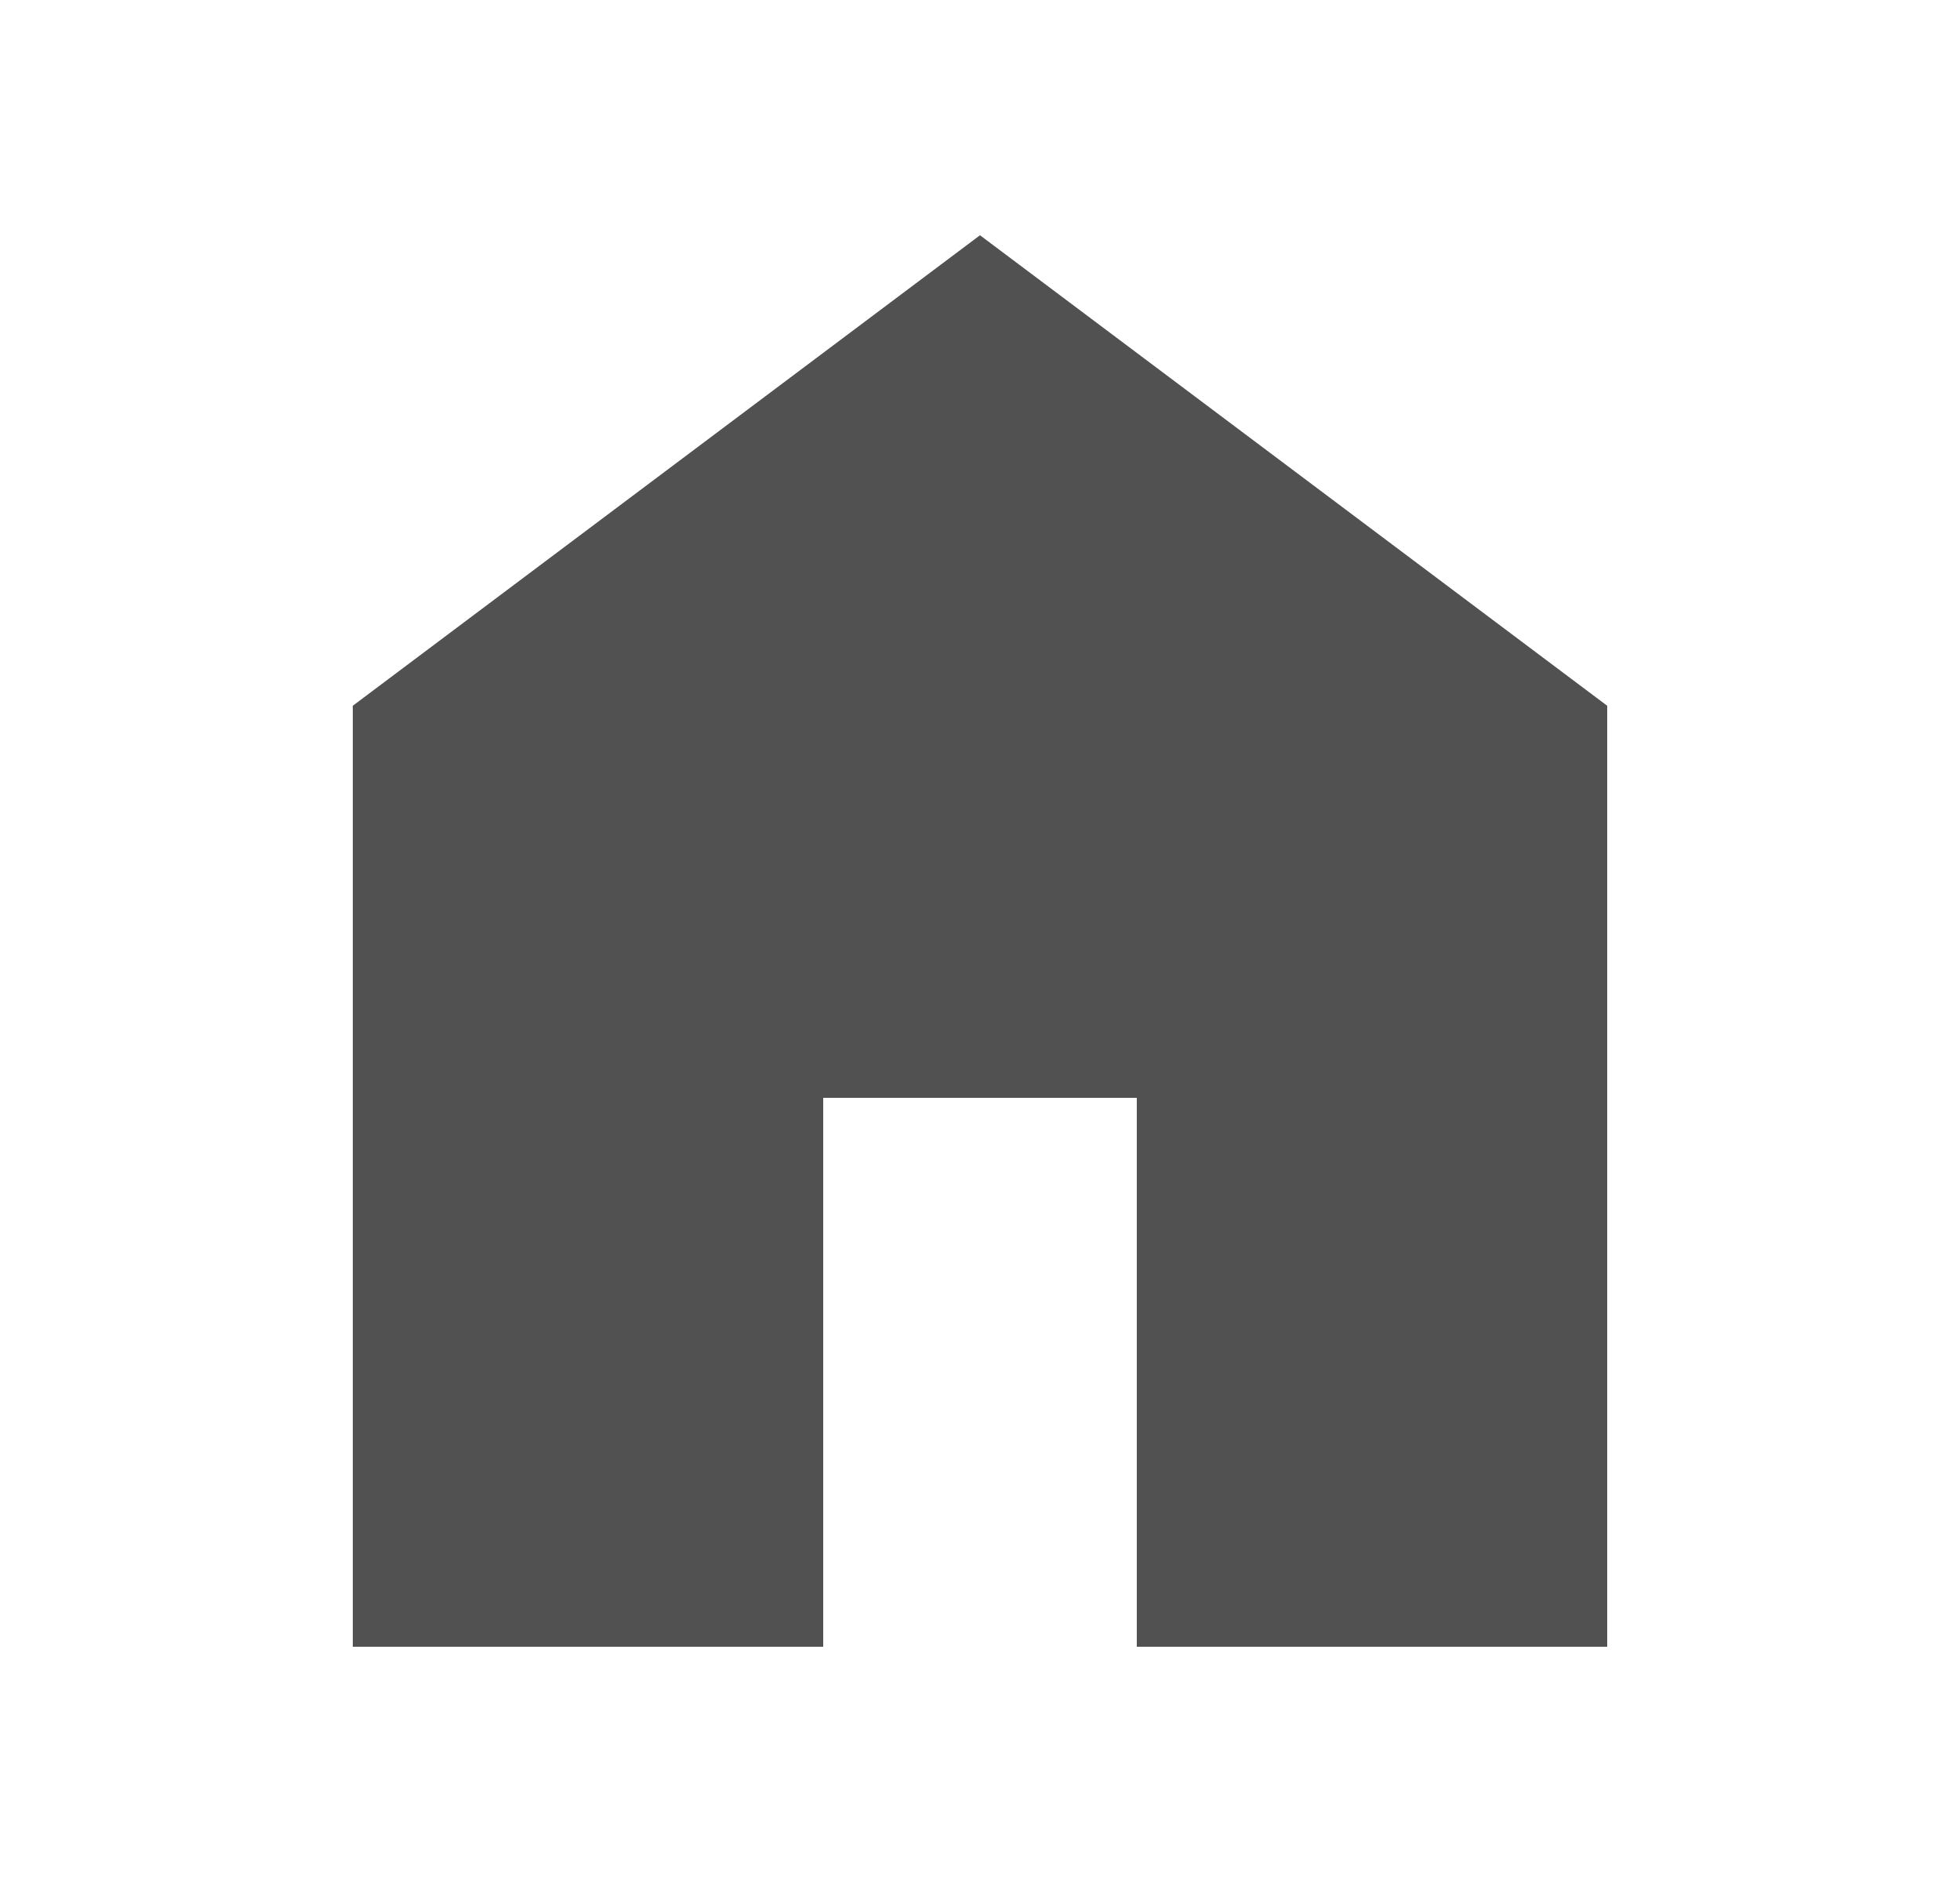
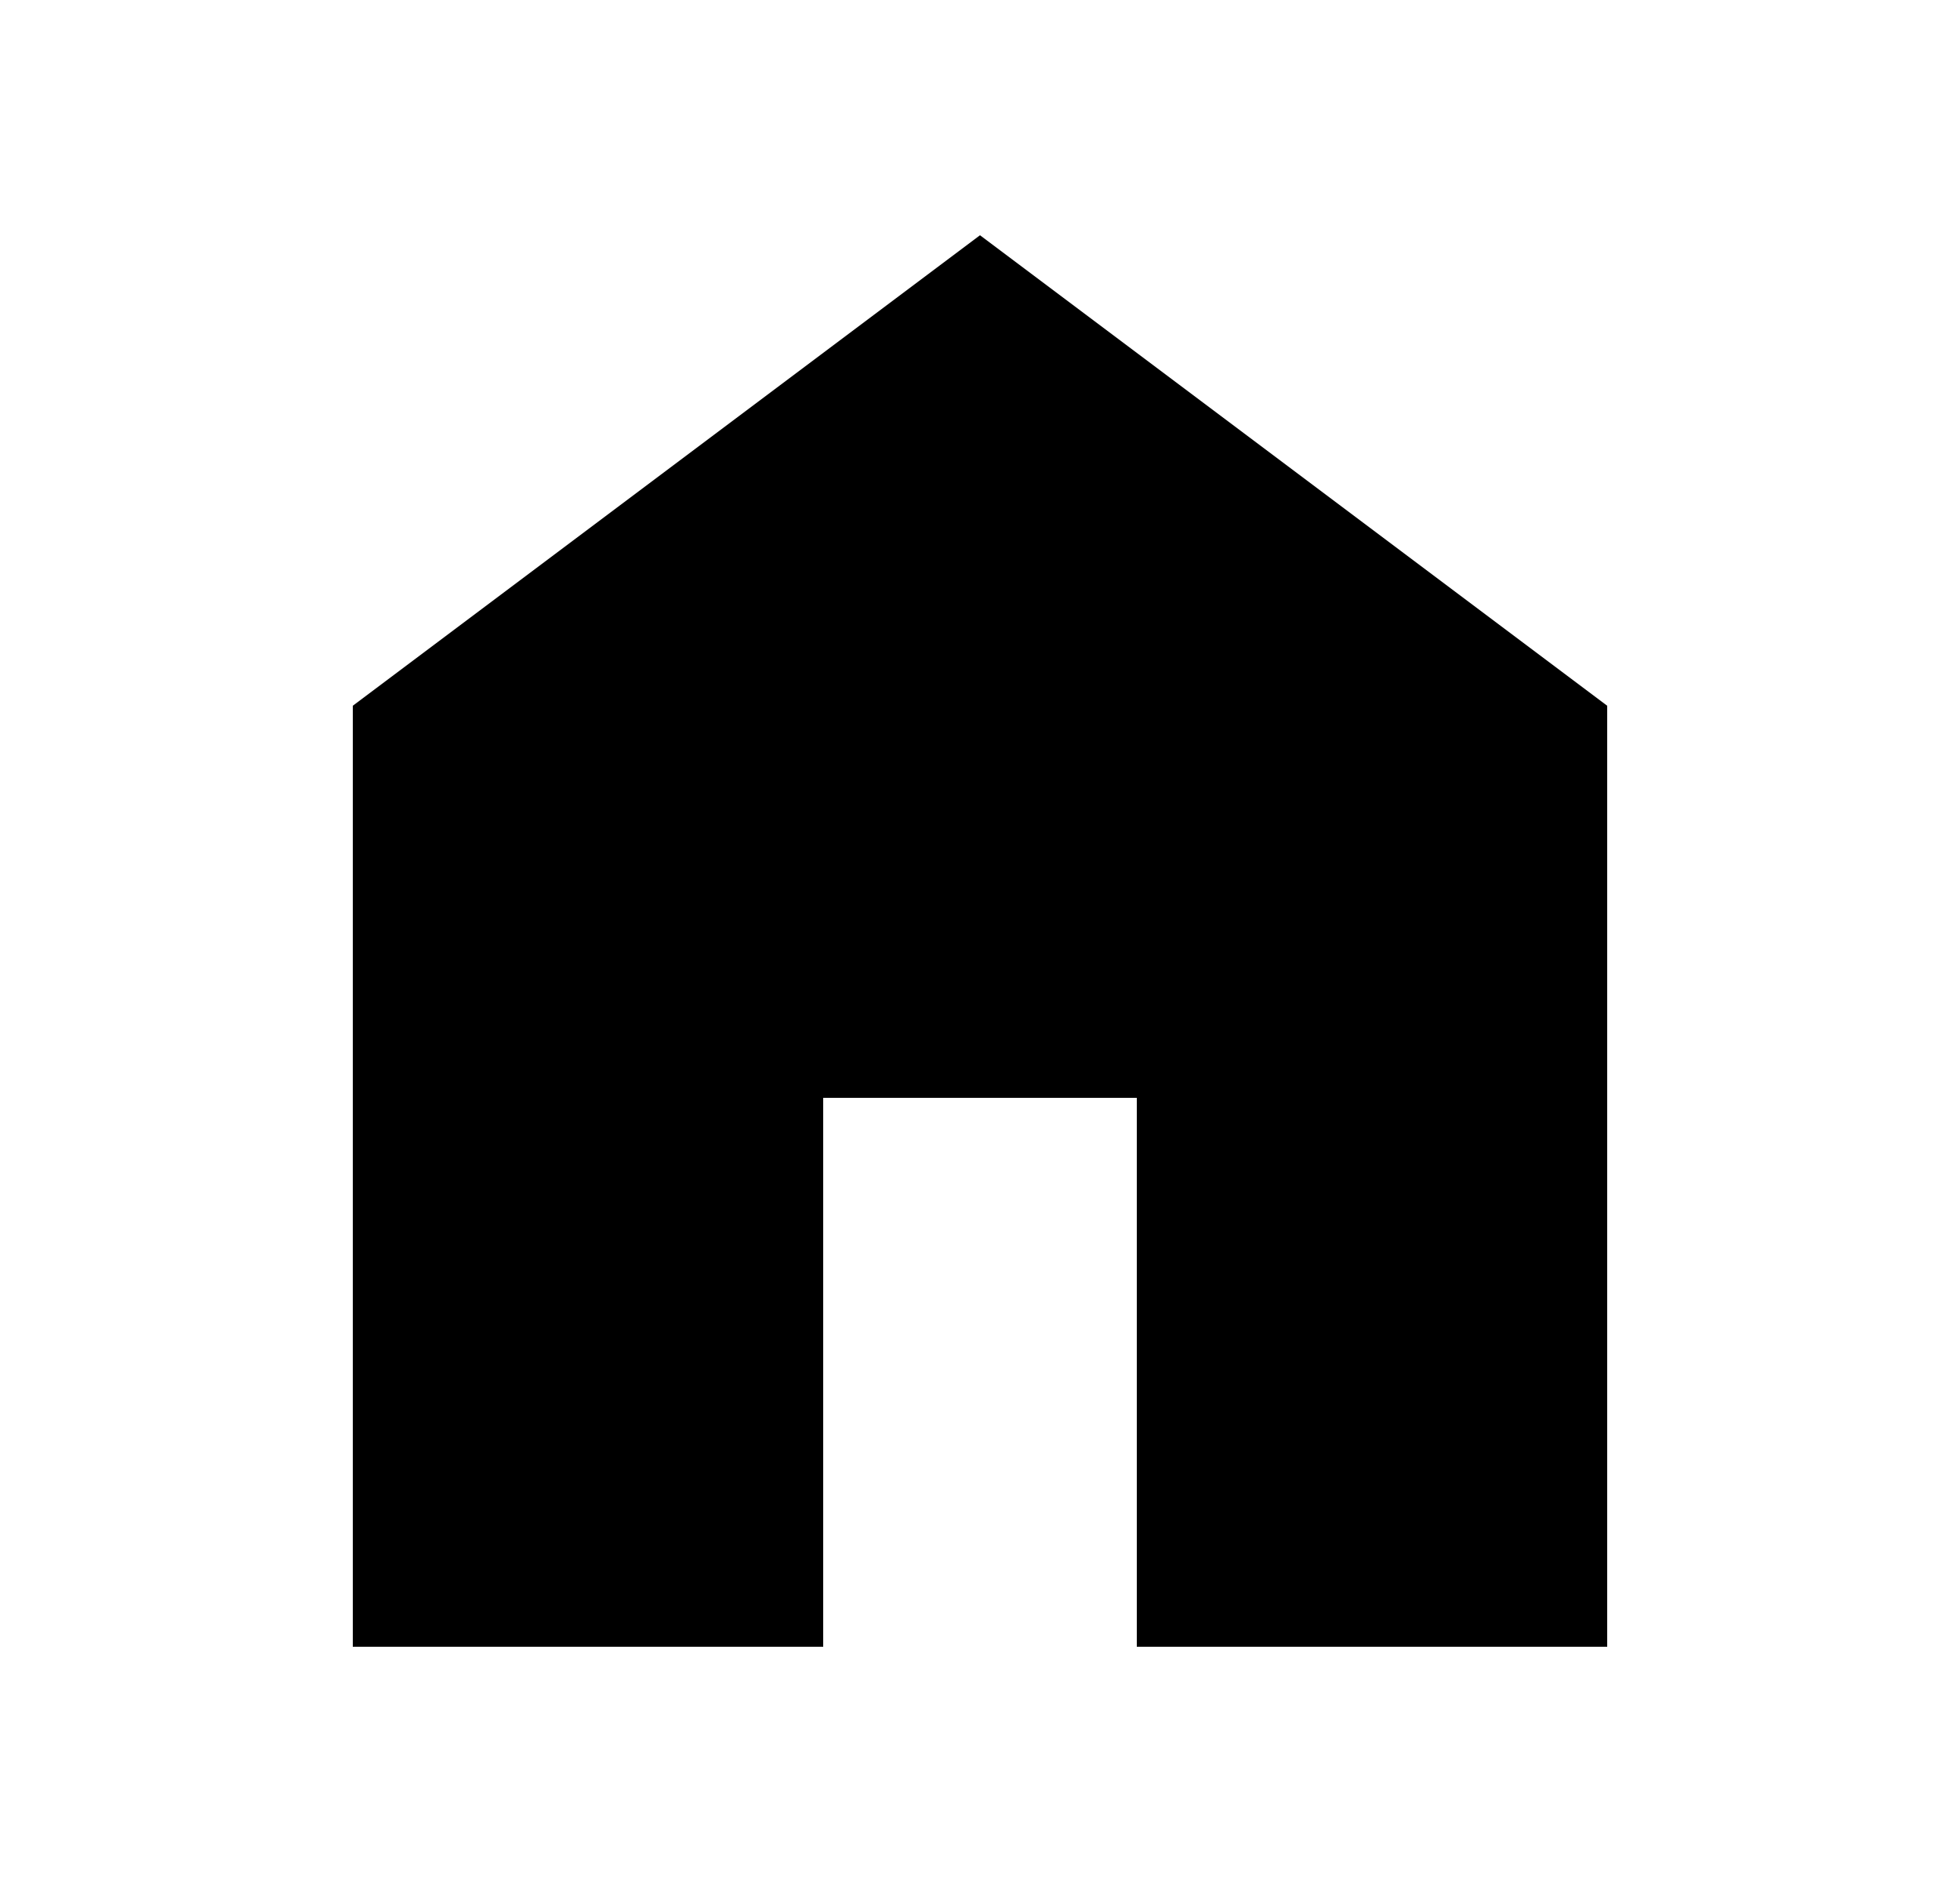
<svg xmlns="http://www.w3.org/2000/svg" id="Layer_1" data-name="Layer 1" viewBox="0 0 25 24">
  <defs>
-     <style>
-       .cls-1 {
-         mask: url(#mask);
-       }
- 
-       .cls-2 {
-         fill: #d9d9d9;
-       }
- 
-       .cls-3 {
-         fill: #333;
-       }
-     </style>
    <mask id="mask" x=".5" y="0" width="24" height="24" maskUnits="userSpaceOnUse">
      <g id="mask0_2273_35415" data-name="mask0 2273 35415">
-         <rect class="cls-2" x=".5" width="24" height="24" />
+         <rect fill="currentColor" x=".5" width="24" height="24" />
      </g>
    </mask>
  </defs>
-   <g class="cls-1">
-     <path class="cls-3" d="M4.5,21v-12L12.5,3l8,6v12h-6v-7h-4v7h-6Z" />
+   <g>
+     <path fill="currentColor" d="M4.5,21v-12L12.5,3l8,6v12h-6v-7h-4v7h-6Z" />
  </g>
</svg>
